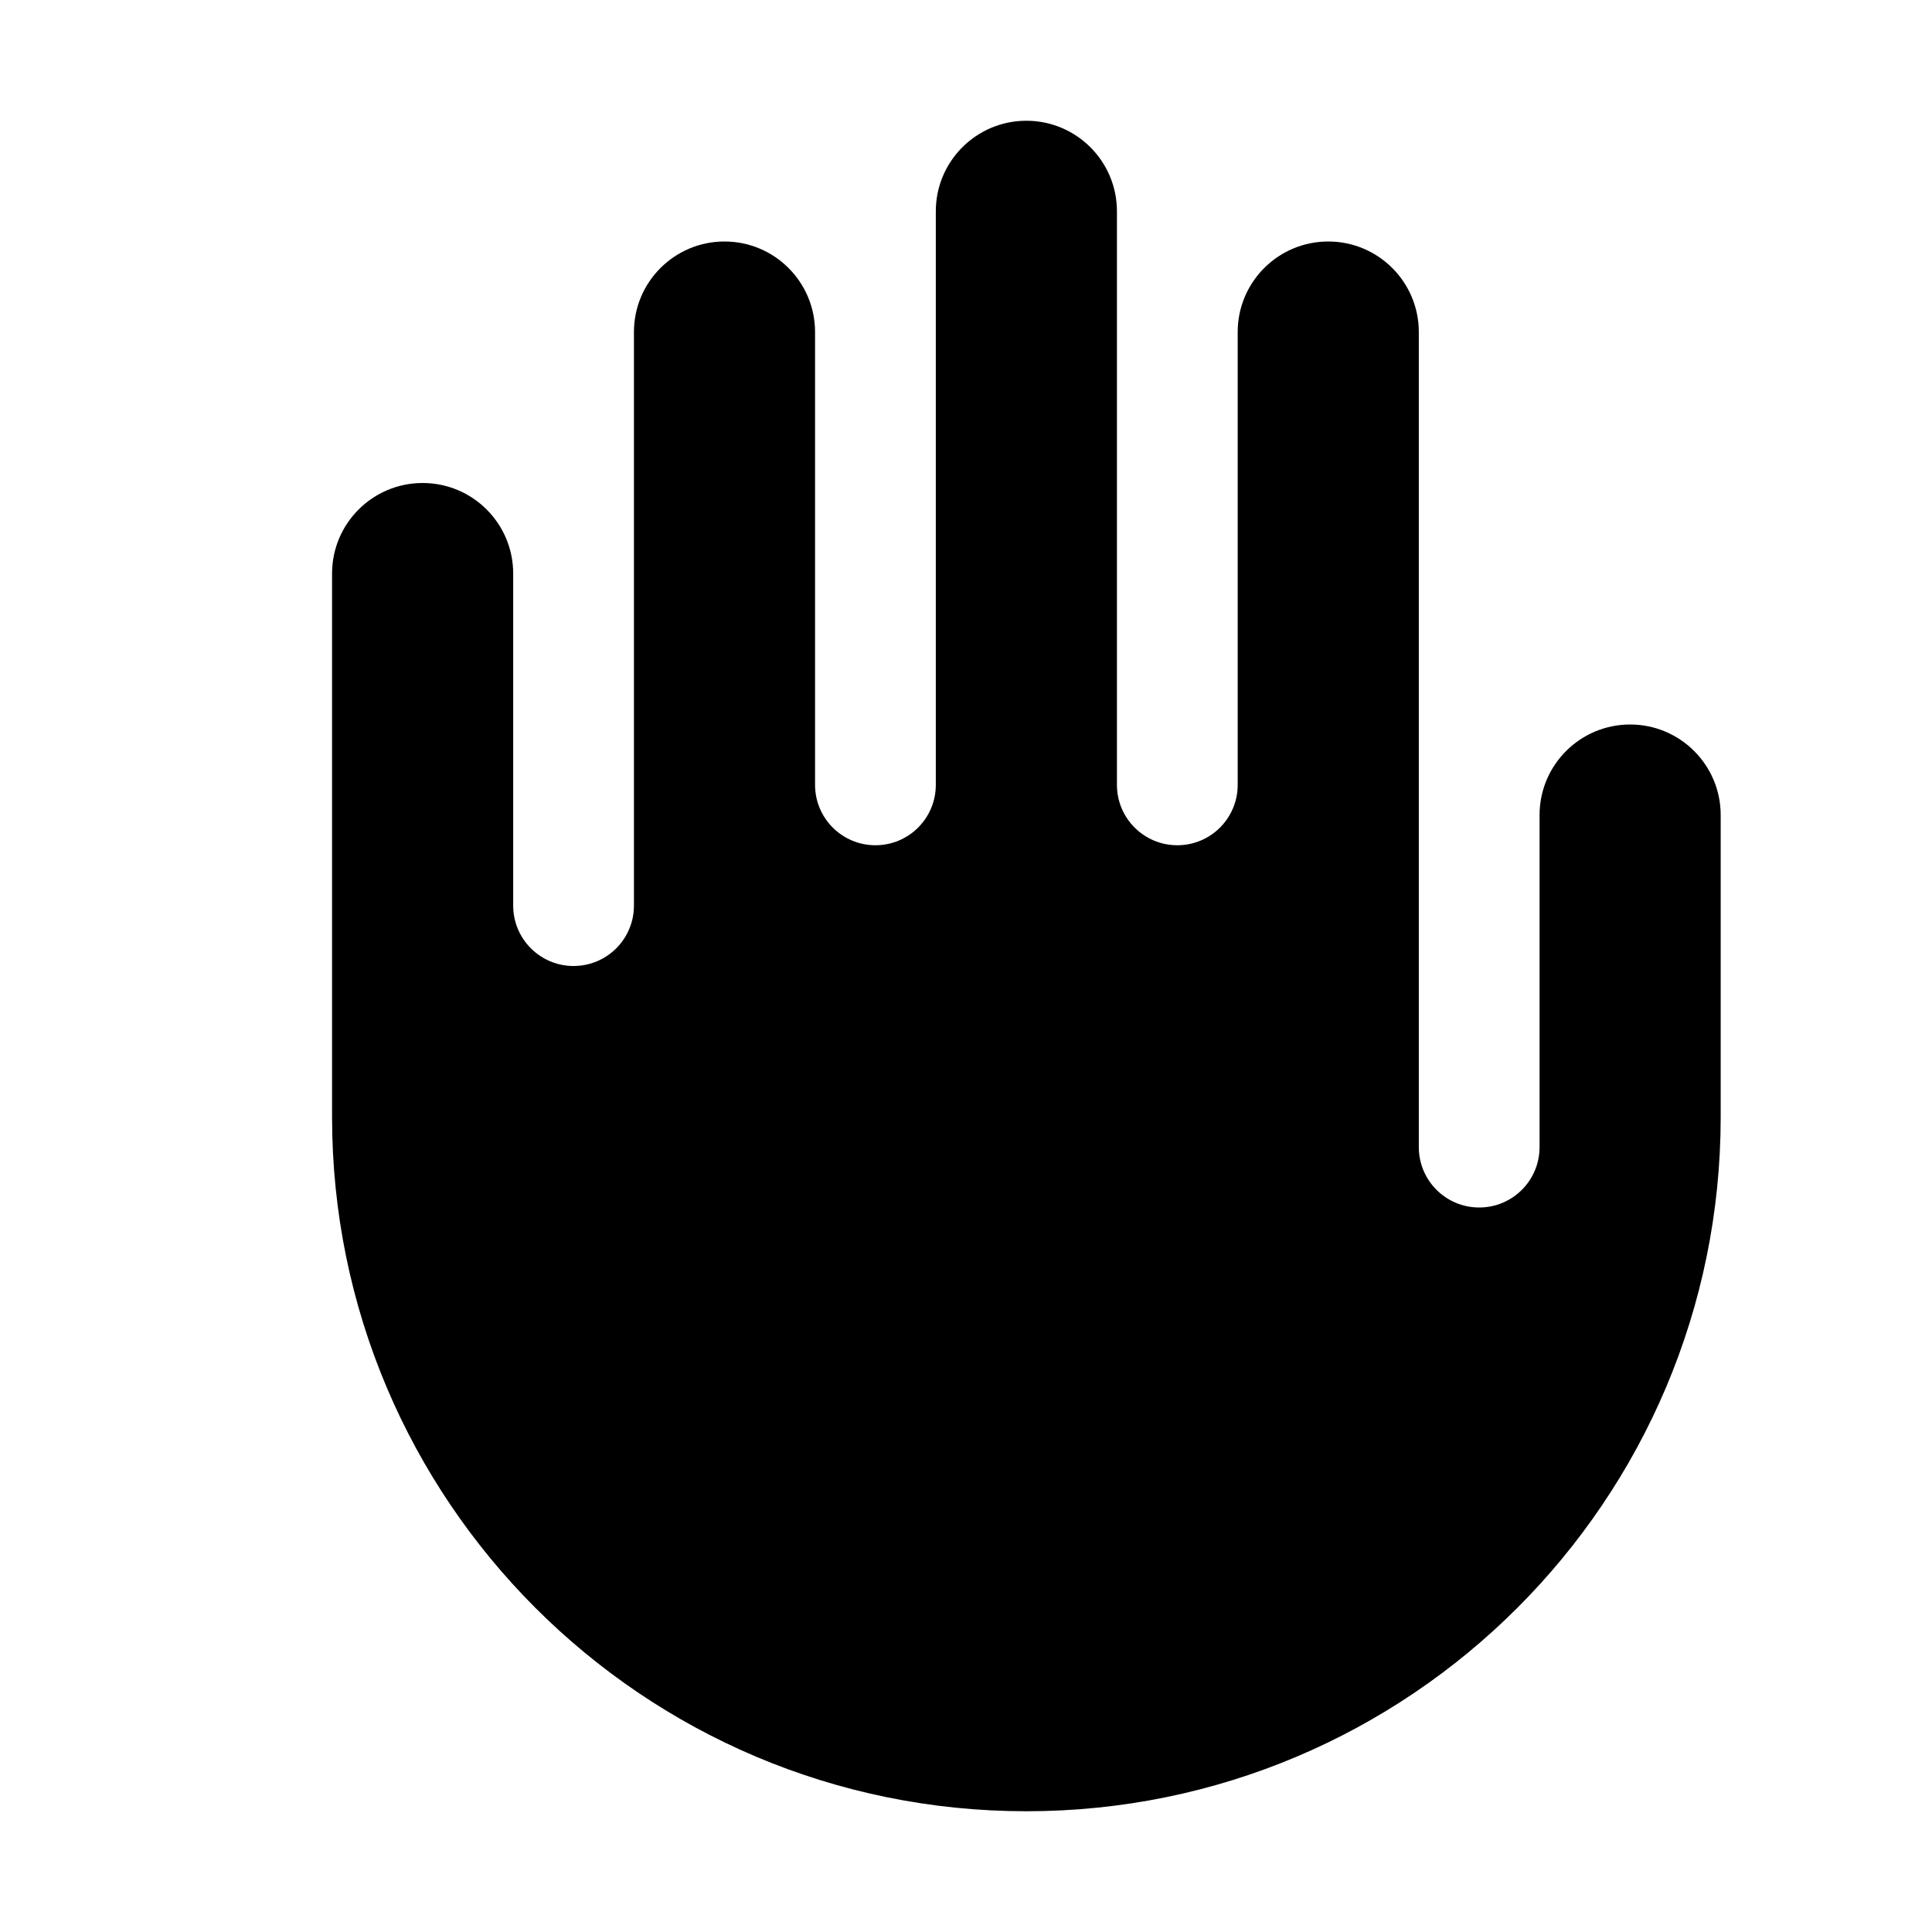
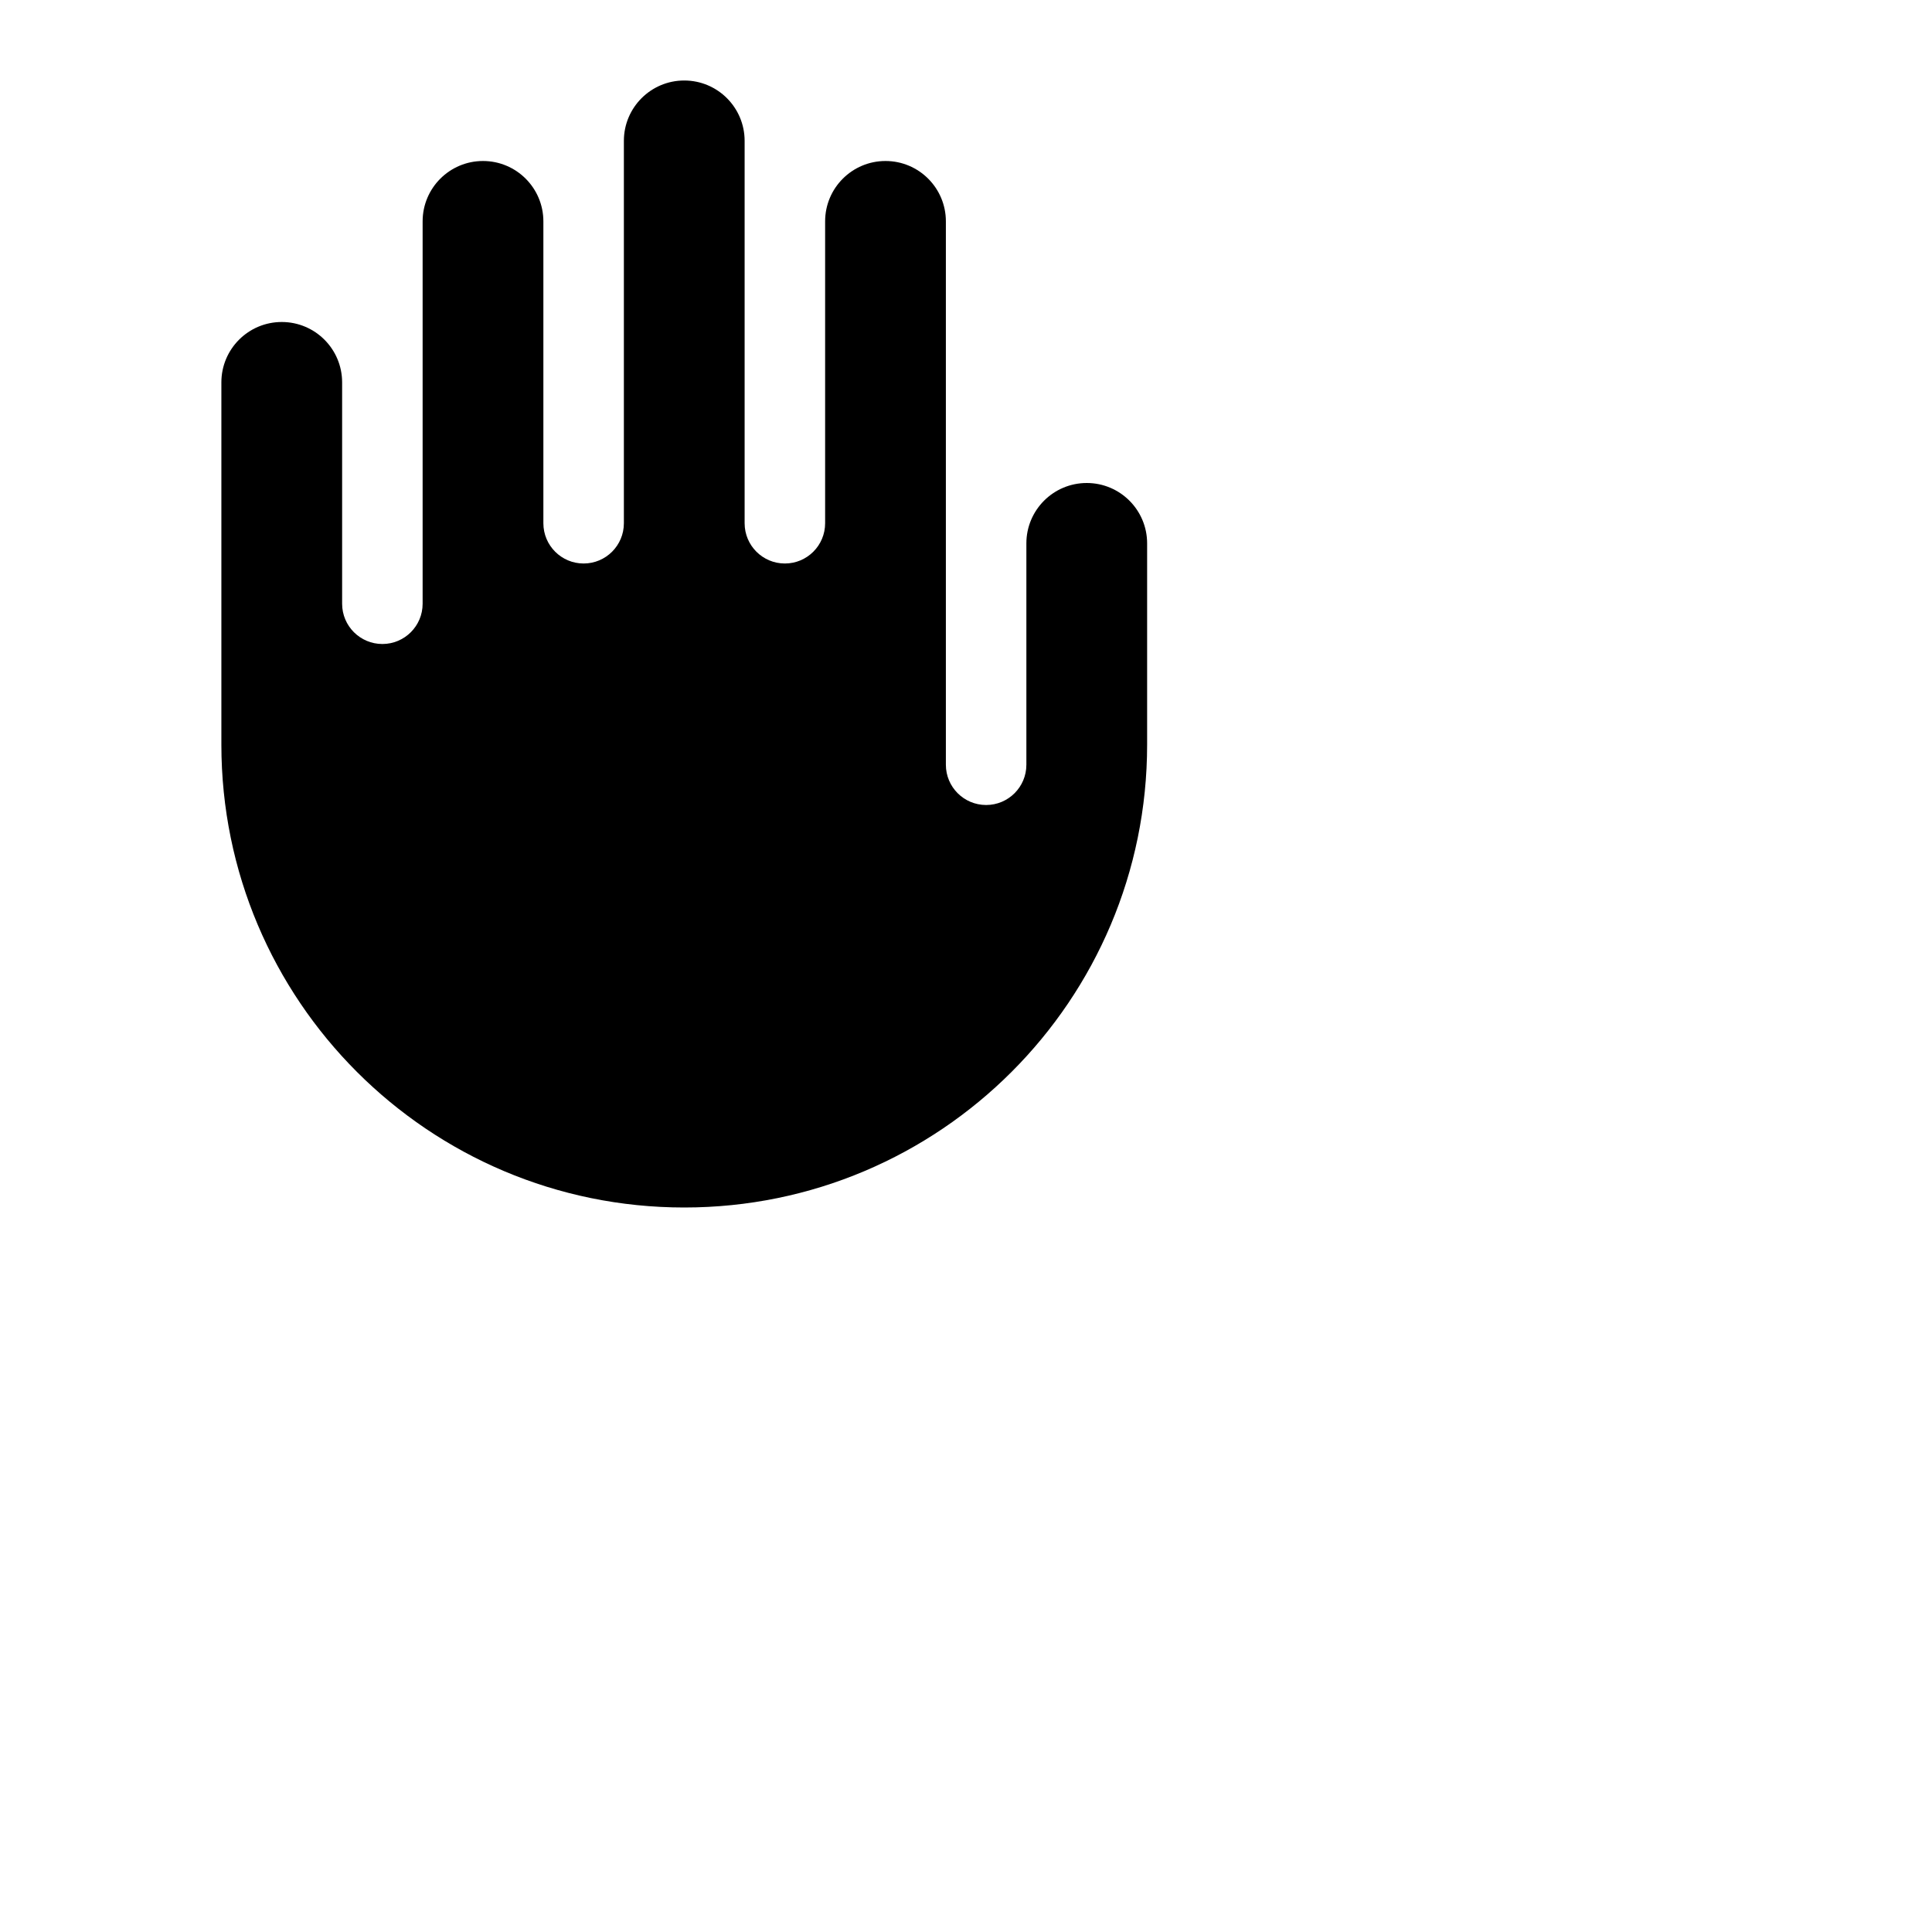
- <svg xmlns="http://www.w3.org/2000/svg" width="24" height="24" viewBox="0 0 16 16" fill="black" class="size-4">
+ <svg xmlns="http://www.w3.org/2000/svg" width="14" height="14" viewBox="0 0 24 24" fill="black" class="size-4">
  <path d="M8.5 1a.75.75 0 0 0-.75.75V6.5a.5.5 0 0 1-1 0V2.75a.75.75 0 0 0-1.5 0V7.5a.5.5 0 0 1-1 0V4.75a.75.75 0 0 0-1.5 0v4.5a5.75 5.75 0 0 0 11.5 0v-2.5a.75.75 0 0 0-1.5 0V9.5a.5.5 0 0 1-1 0V2.75a.75.75 0 0 0-1.5 0V6.5a.5.5 0 0 1-1 0V1.75A.75.75 0 0 0 8.5 1Z" />
</svg>
